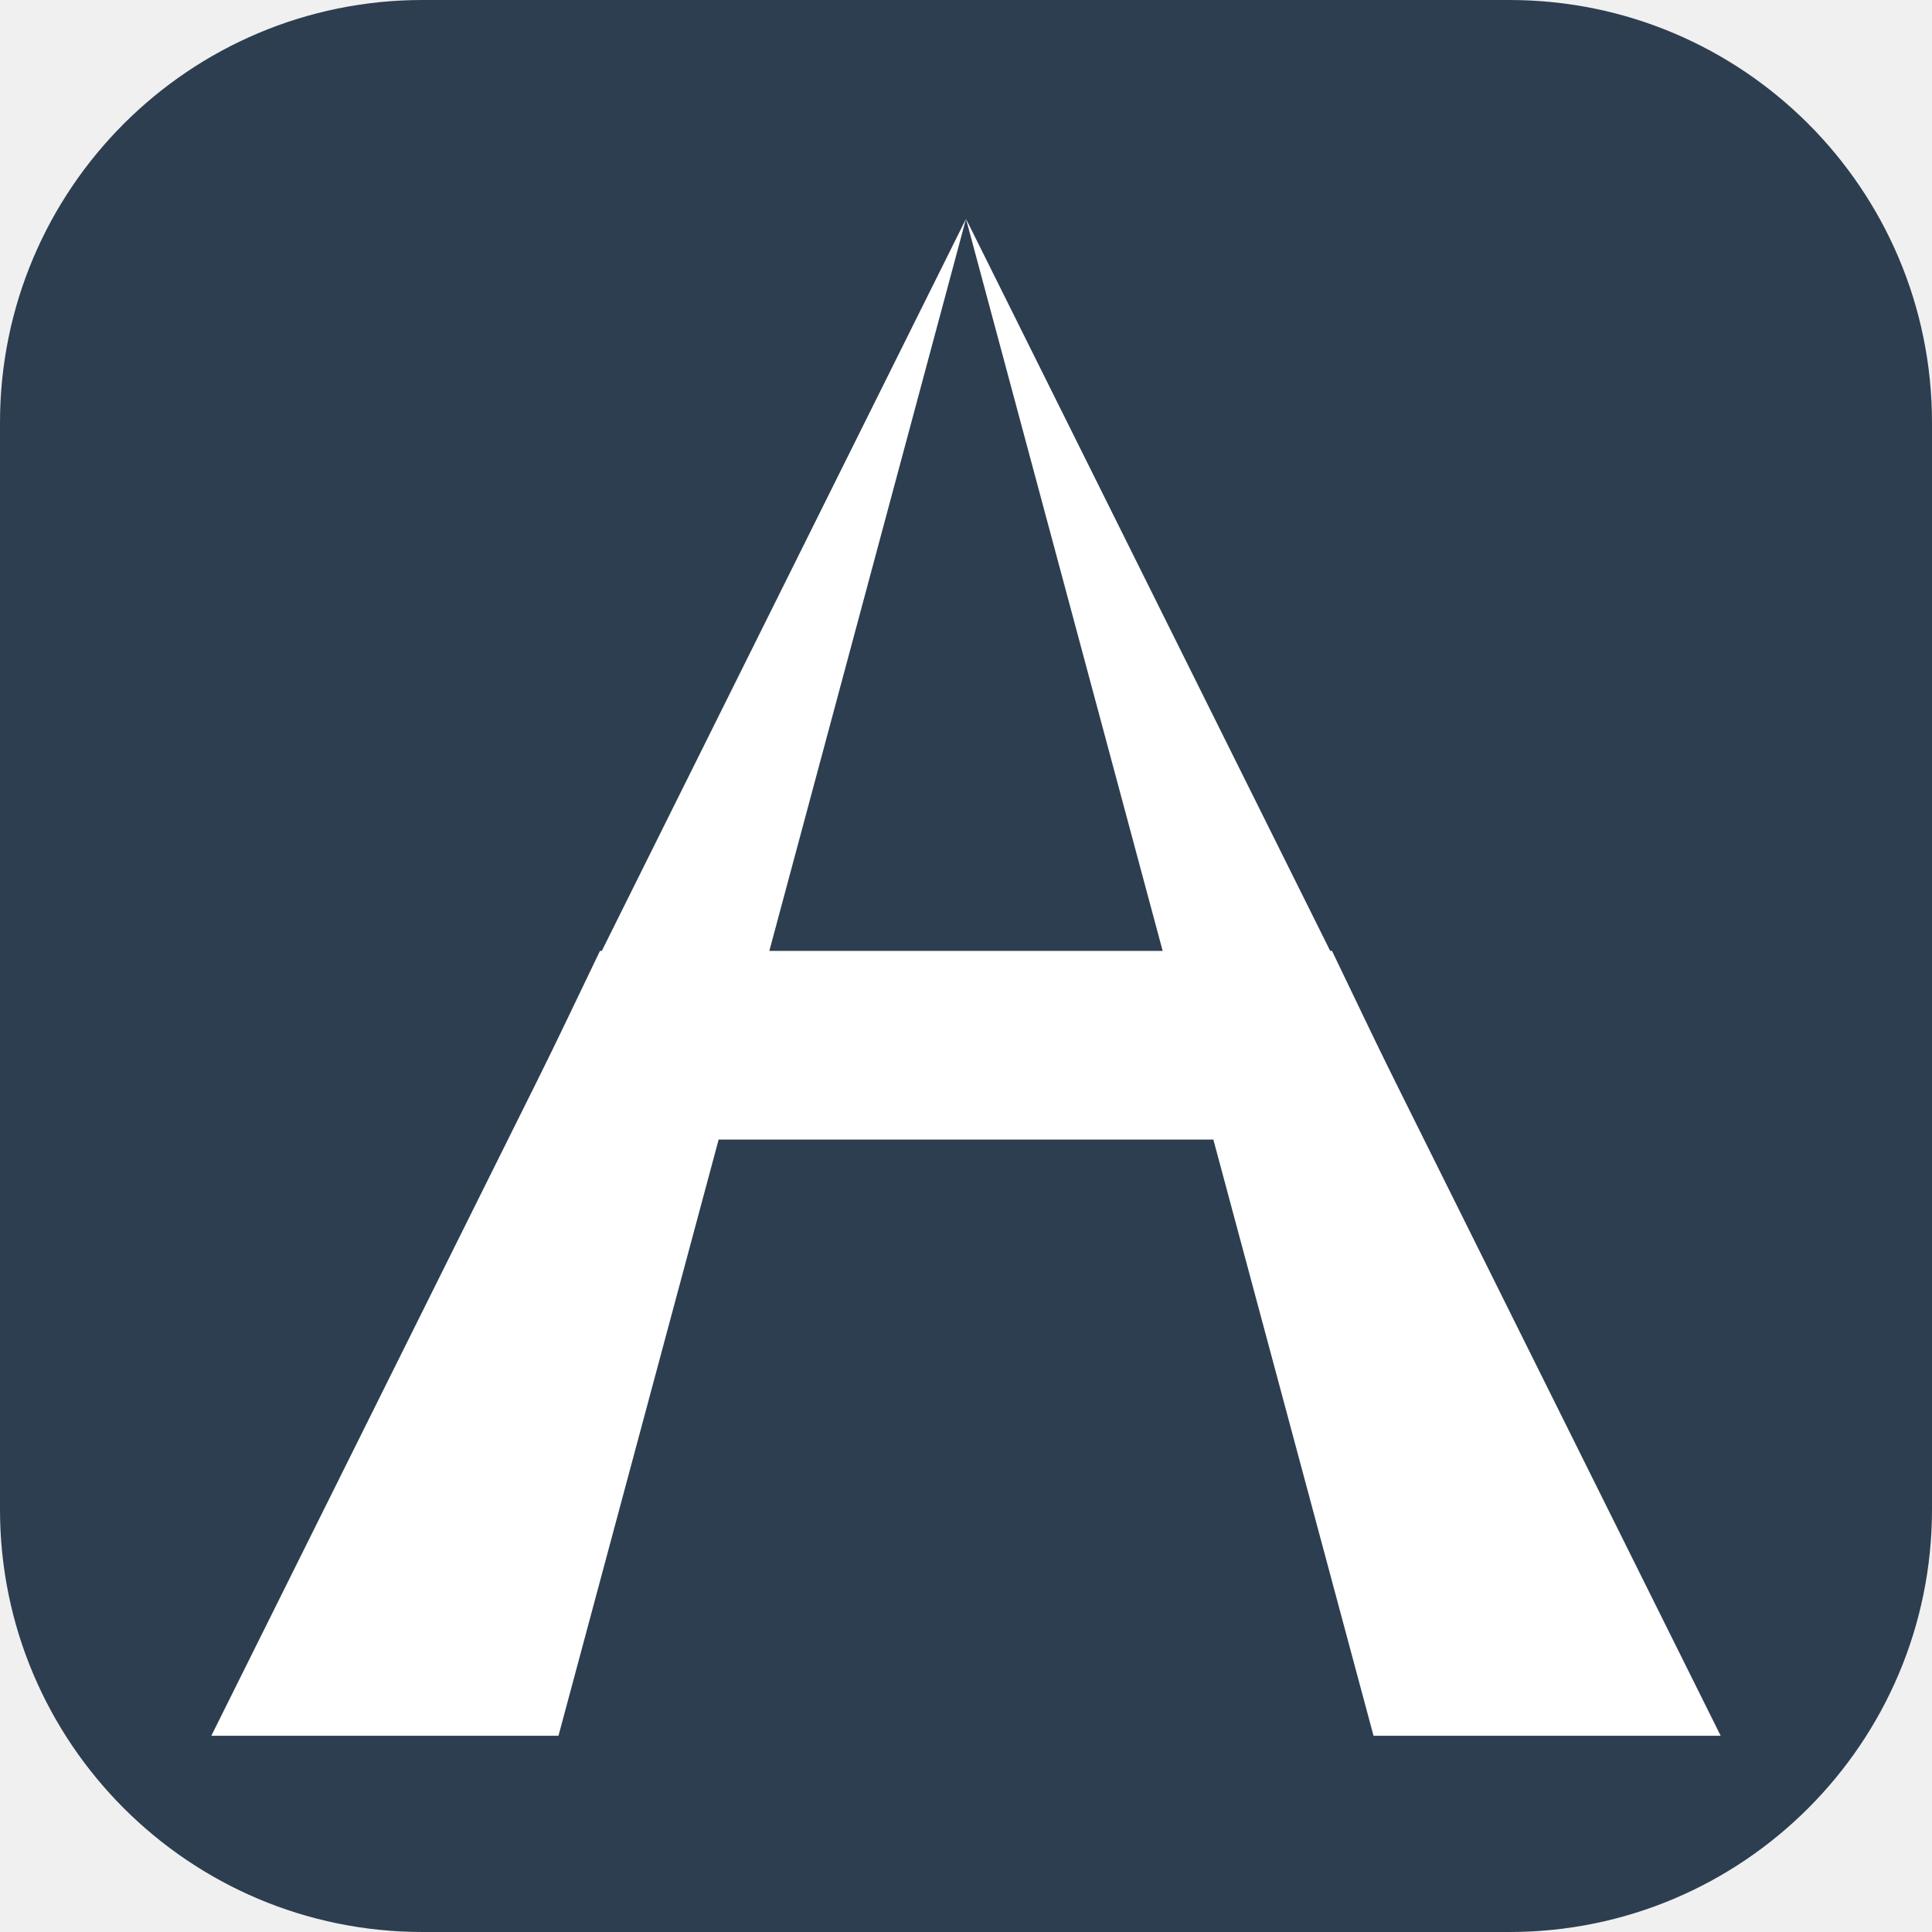
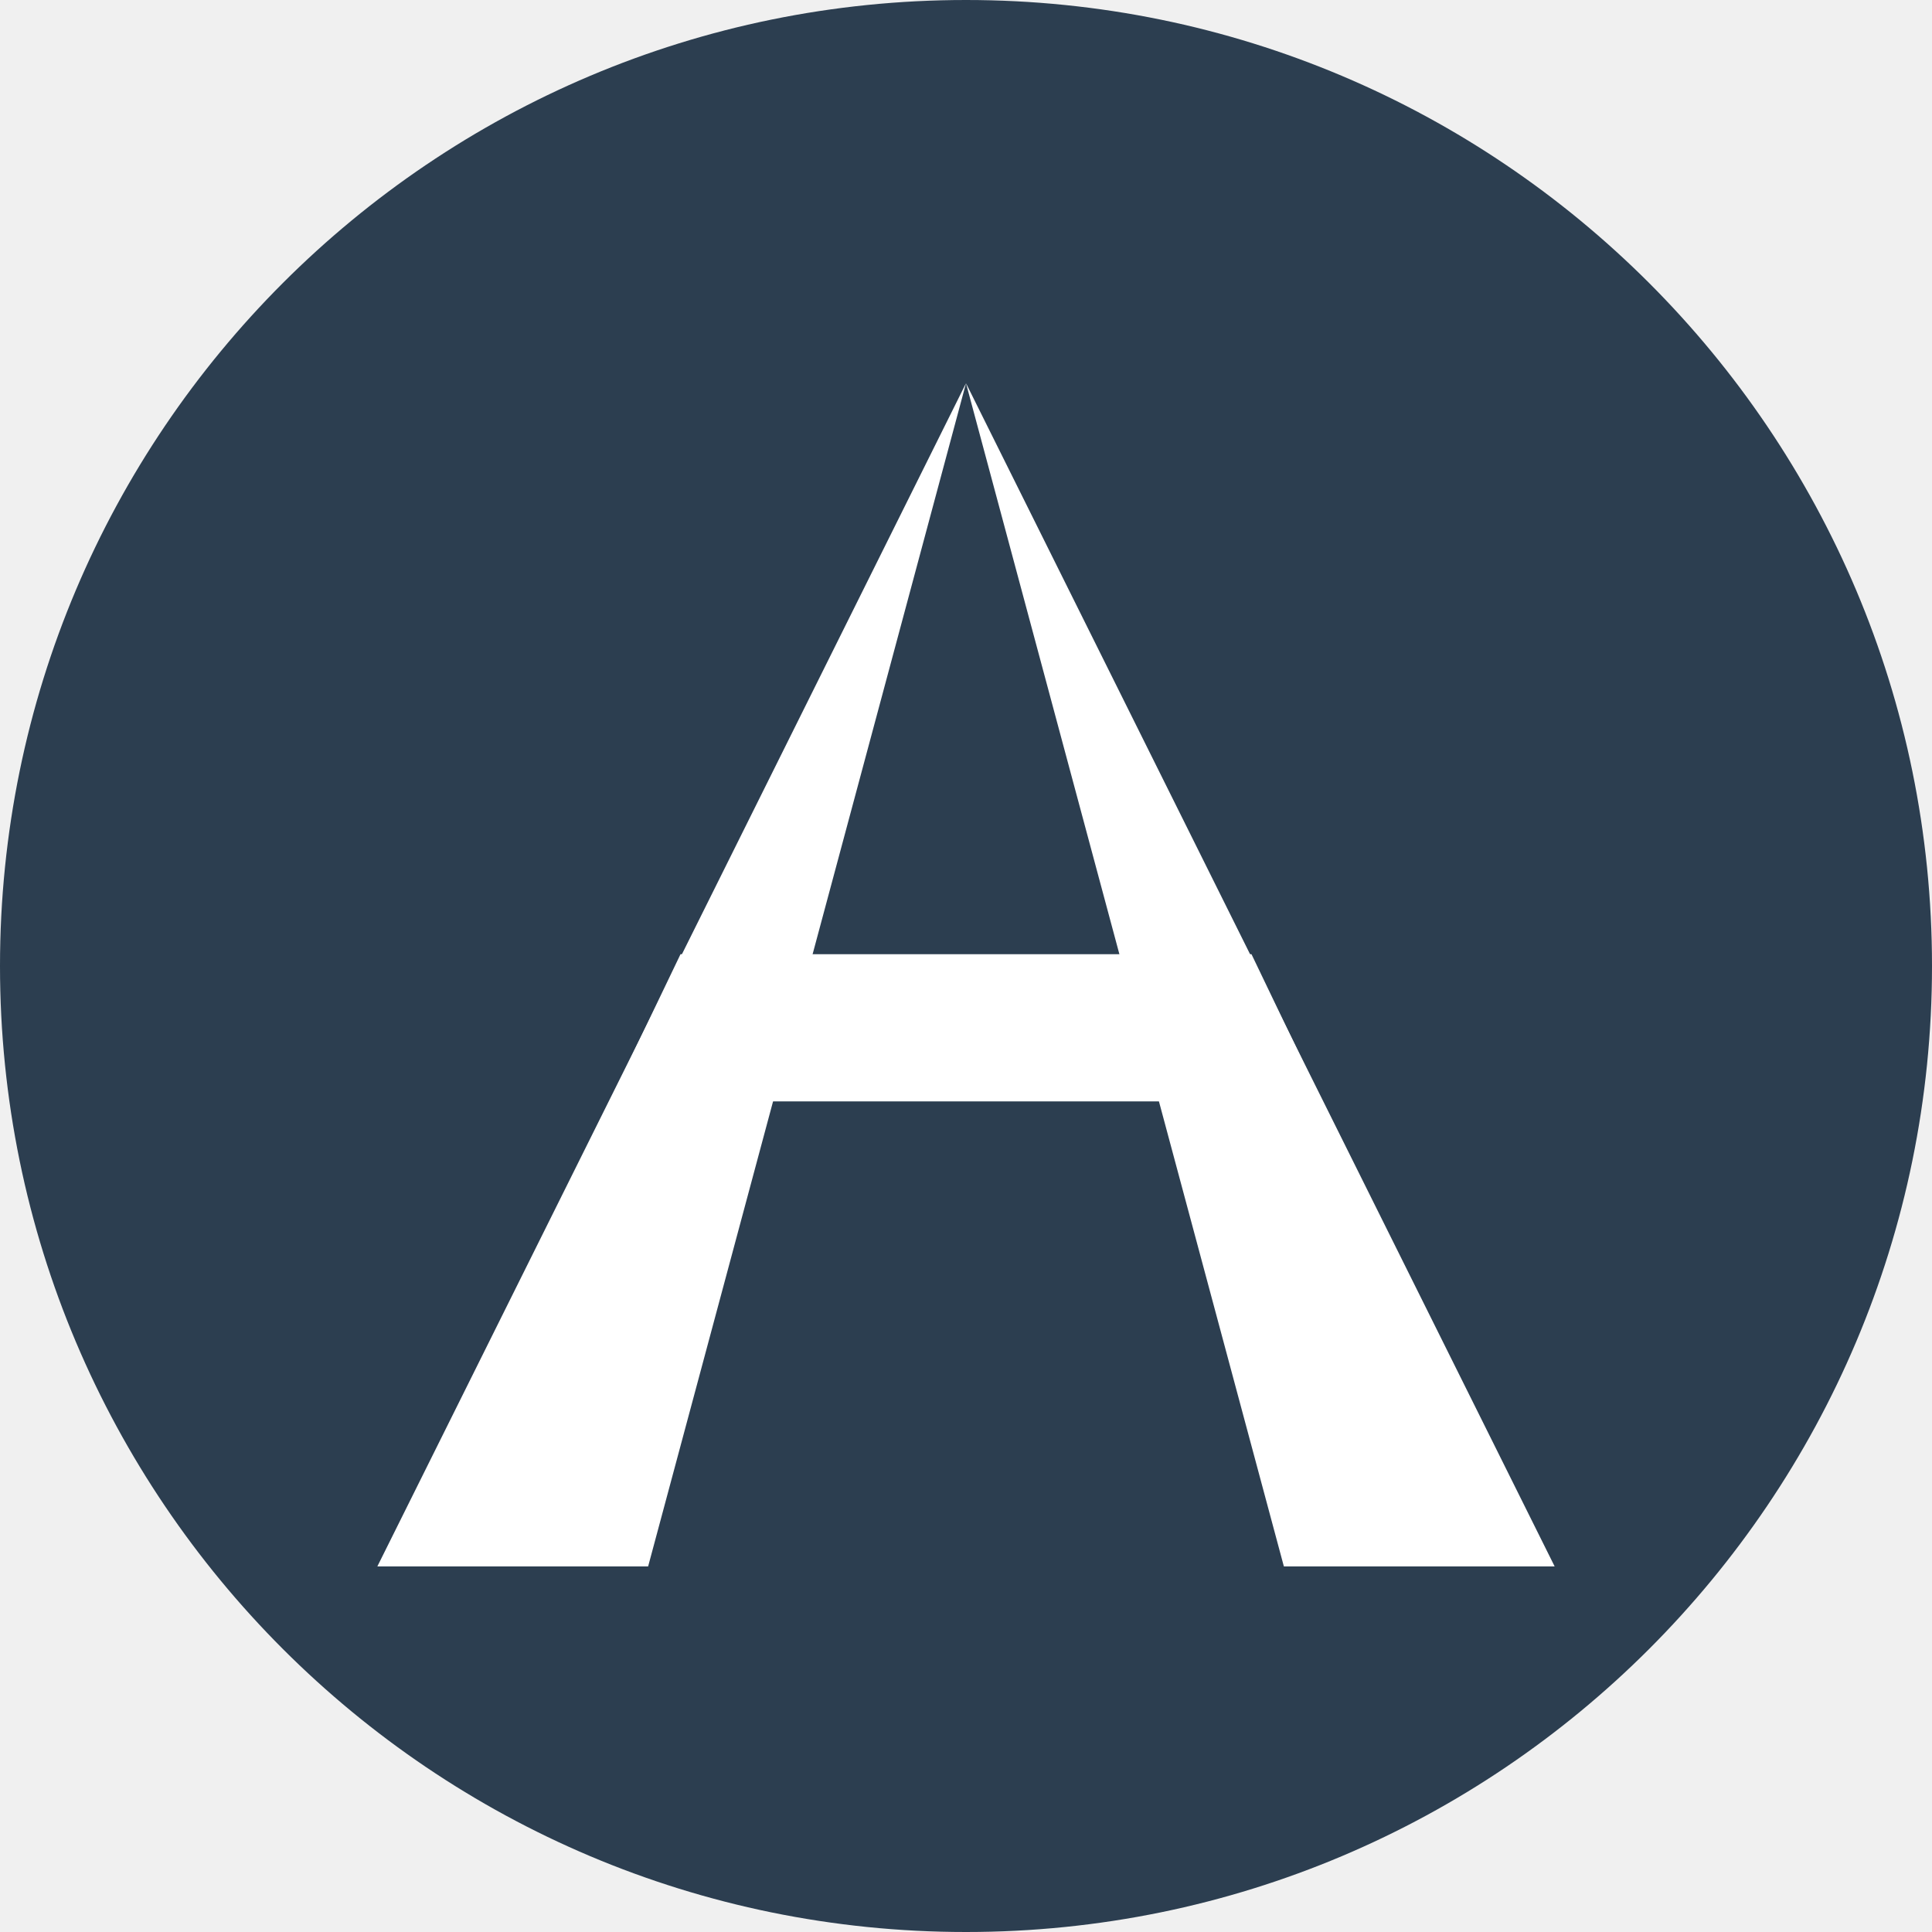
<svg xmlns="http://www.w3.org/2000/svg" viewBox="0 0 512 512">
-   <rect width="512" height="512" rx="112" fill="#2C3E50" />
-   <polygon points="56,460 256,58 148,460" fill="white" />
-   <polygon points="256,58 456,460 364,460" fill="white" />
-   <polygon points="159,252 353,252 377,302 135,302" fill="white" />
+   <circle cx="256" cy="256" r="256" fill="#2C3E50" />
+   <g transform="translate(256 256) scale(0.78) translate(-256 -256)">
+     <polygon points="56,460 256,58 148,460" fill="white" />
+     <polygon points="256,58 456,460 364,460" fill="white" />
+     <polygon points="159,252 353,252 377,302 135,302" fill="white" />
+   </g>
</svg>
